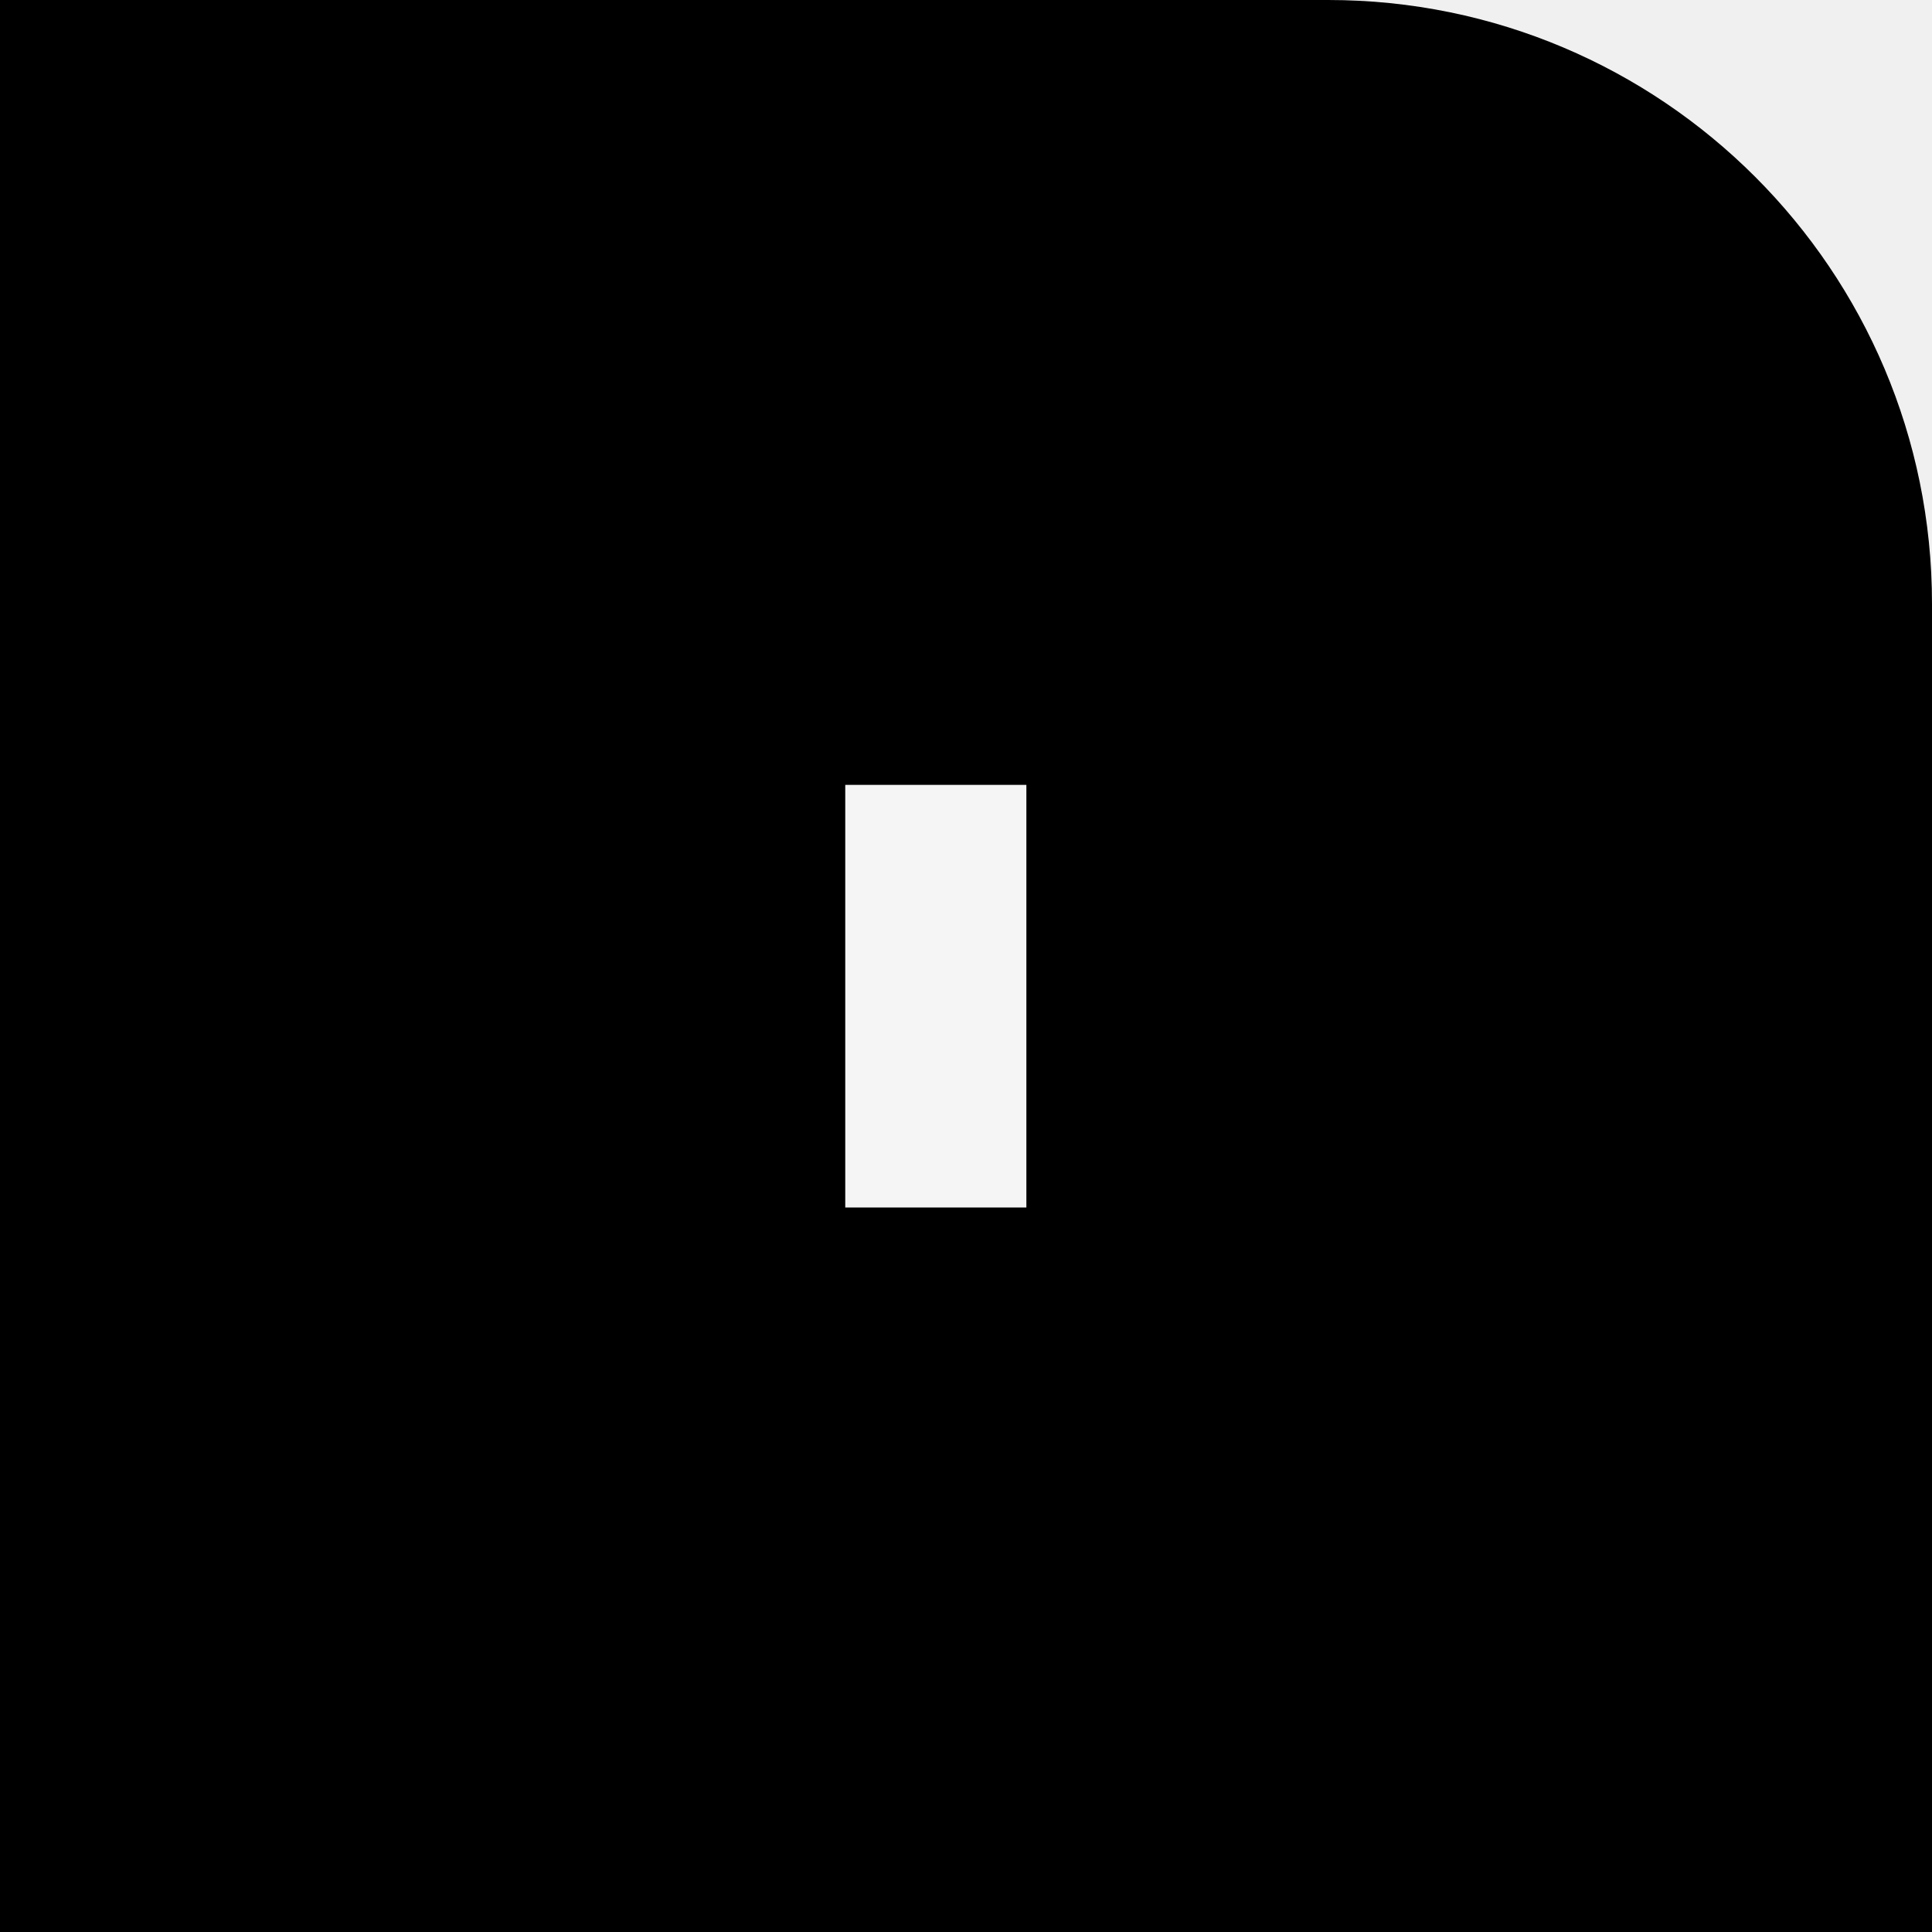
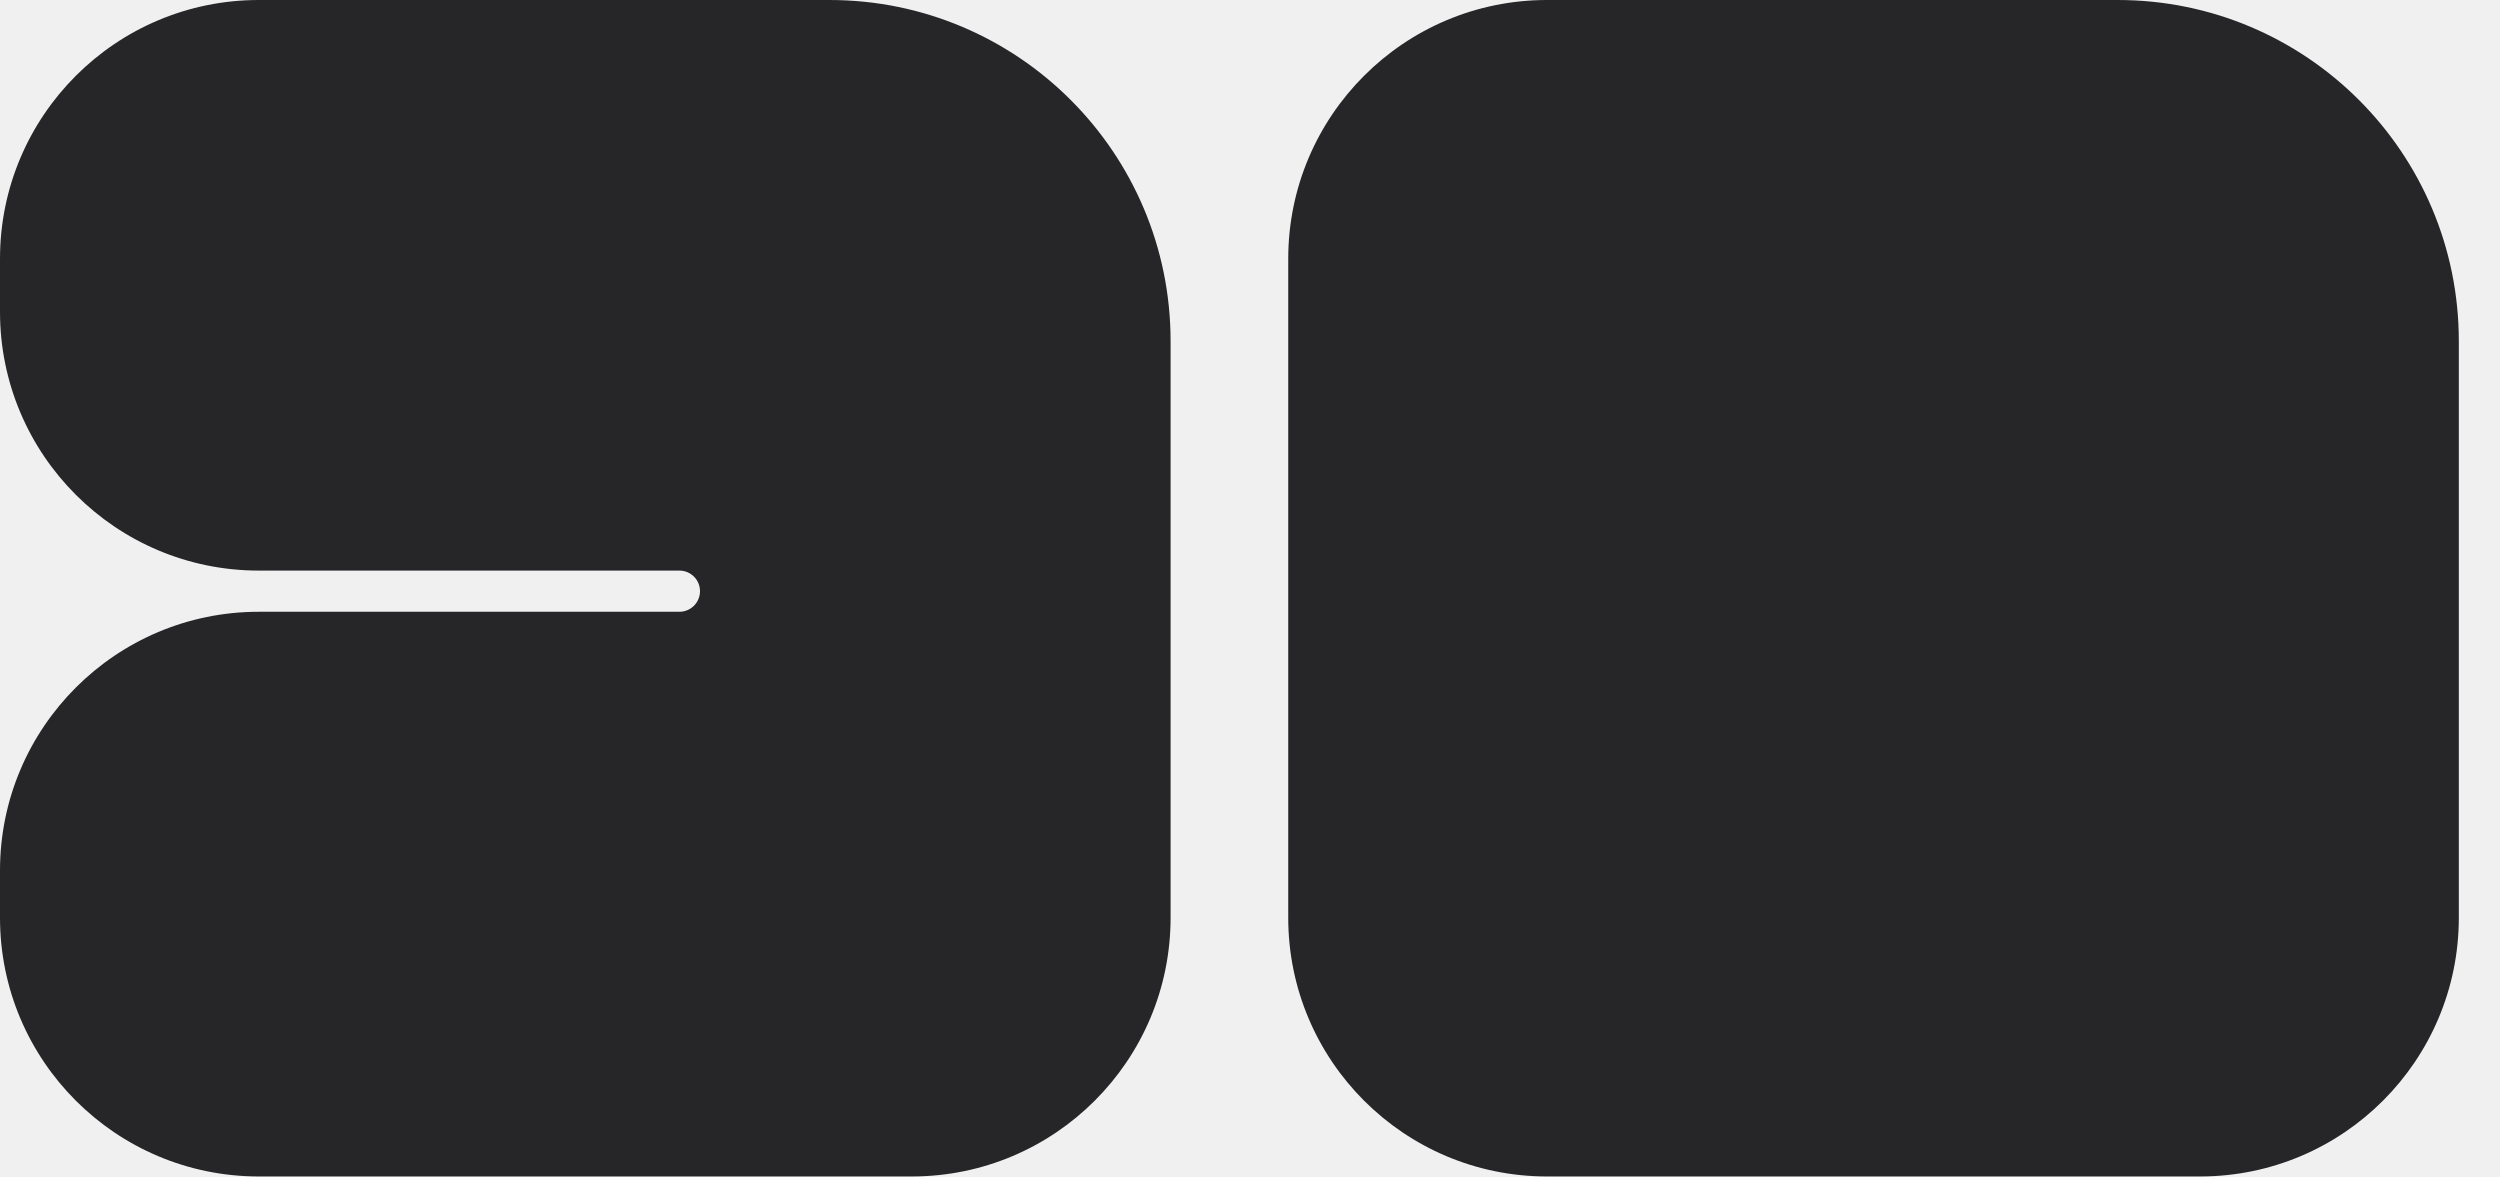
- <svg xmlns="http://www.w3.org/2000/svg" width="32" height="32" viewBox="0 0 32 32" fill="none">
-   <g clip-path="url(#clip0_1009_85299)">
-     <path d="M0 0L22 0C27.523 0 32 4.477 32 10L32 32L0 32L0 0Z" fill="black" />
-     <rect x="14" y="13" width="3" height="7" fill="#F5F5F5" />
-   </g>
-   <defs>
-     <clipPath id="clip0_1009_85299">
-       <rect width="32" height="32" fill="white" />
-     </clipPath>
-   </defs>
+ <svg xmlns="http://www.w3.org/2000/svg" width="51" height="24" viewBox="0 0 51 24" fill="none">
+   <path d="M0 6.36V5.28C0 2.364 2.364 0 5.28 0H16.92C20.764 0 23.88 3.116 23.88 6.96V18.72C23.88 21.636 21.516 24 18.6 24H5.28C2.364 24 0 21.636 0 18.72V17.76C0 14.844 2.364 12.48 5.28 12.48H13.86C14.092 12.48 14.28 12.292 14.28 12.06C14.28 11.828 14.092 11.64 13.86 11.64H5.28C2.364 11.64 0 9.276 0 6.36Z" fill="#262528" />
+   <path d="M26.28 11.64V5.28C26.28 2.364 28.644 0 31.56 0H43.2C47.044 0 50.16 3.116 50.16 6.96V18.72C50.16 21.636 47.796 24 44.88 24H31.56C28.644 24 26.28 21.636 26.28 18.72V12.48V11.64Z" fill="#262528" />
</svg>
